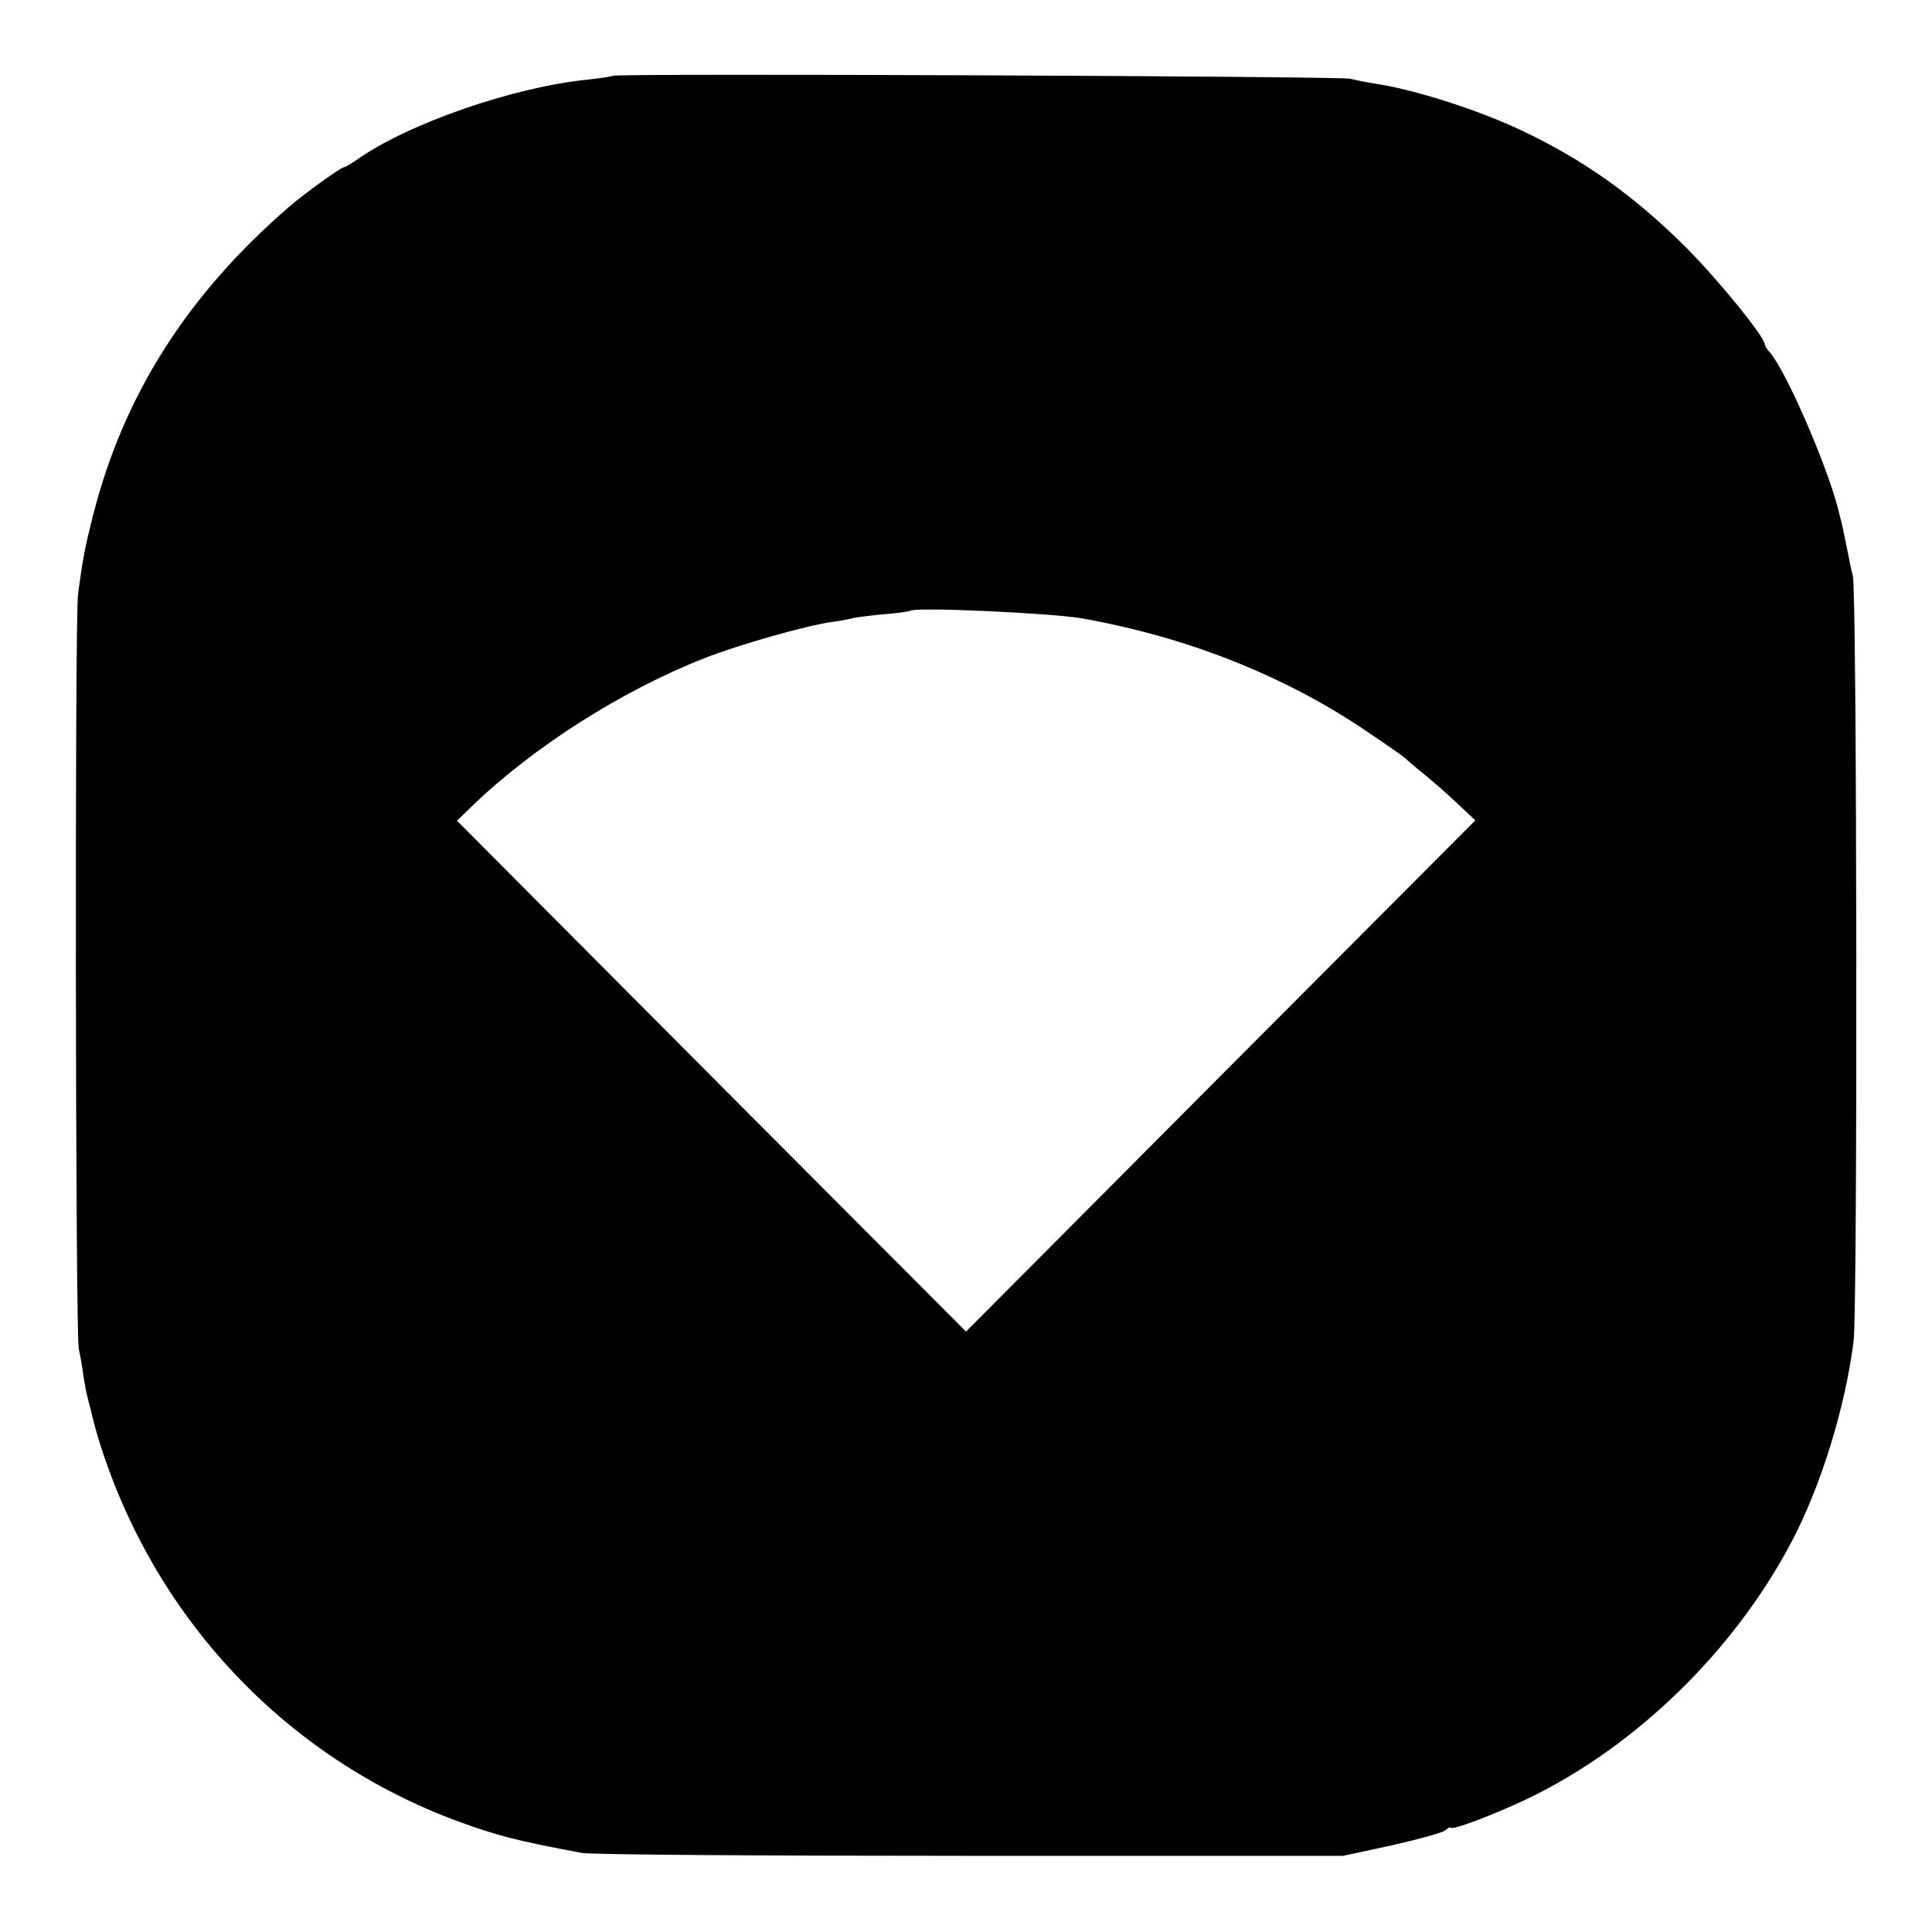
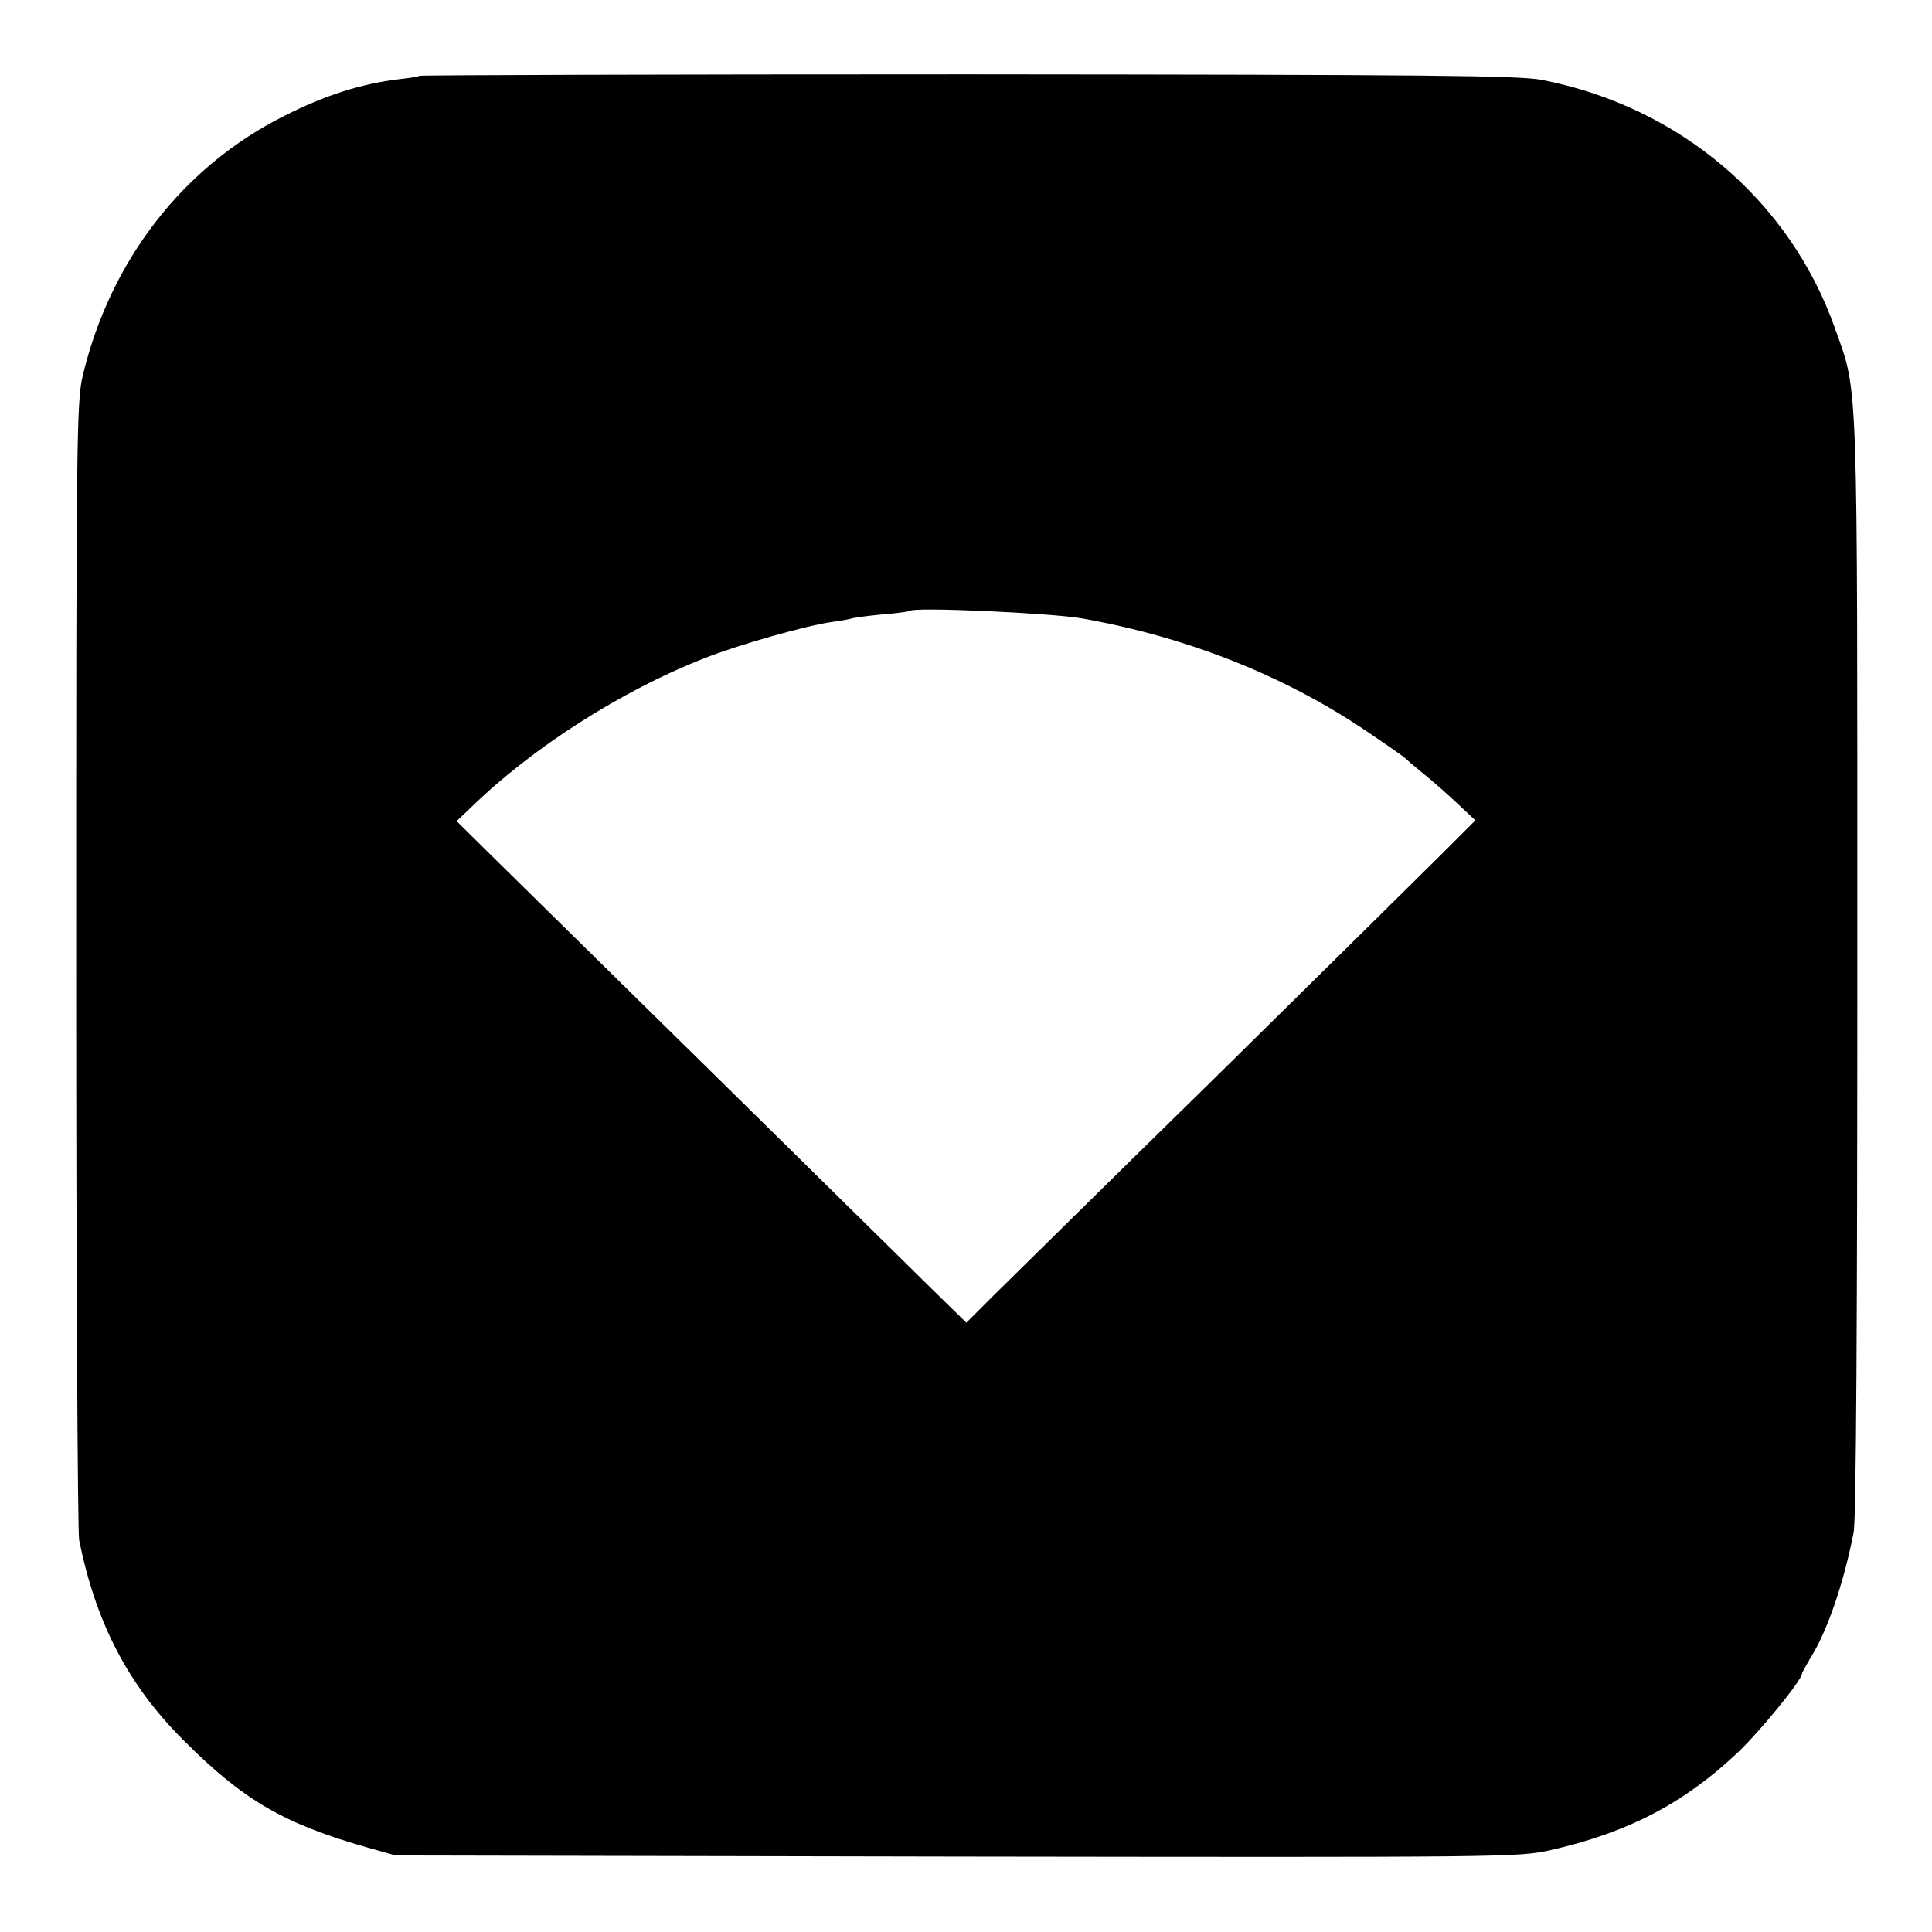
<svg xmlns="http://www.w3.org/2000/svg" version="1.0" width="520pt" height="520pt" viewBox="0 0 520 520" preserveAspectRatio="xMidYMid meet">
  <g transform="translate(0,520) scale(0.1,-0.1)" fill="#000000" stroke="none">
-     <path d="M1649 4996 c-2 -2 -31 -6 -64 -10 -200 -19 -489 -119 -626 -217 -15 -10 -30 -19 -33 -19 -8 0 -104 -69 -146 -105 -275 -237 -447 -508 -529 -830 -22 -87 -28 -116 -41 -215 -9 -70 -7 -1988 2 -2030 3 -14 9 -45 12 -70 4 -25 9 -53 12 -62 2 -9 6 -25 9 -35 2 -11 10 -42 18 -69 146 -483 503 -865 972 -1037 104 -38 159 -52 330 -84 22 -5 492 -8 1045 -8 l1005 0 130 28 c71 16 136 34 144 40 8 7 15 10 15 8 2 -9 115 34 206 77 292 140 557 398 712 692 79 150 144 360 167 540 11 86 9 2021 -2 2060 -4 14 -9 39 -12 55 -5 26 -16 79 -20 95 -1 3 -5 19 -9 35 -32 121 -140 368 -182 416 -8 8 -14 19 -14 22 0 20 -126 175 -214 263 -140 139 -274 234 -441 313 -116 55 -287 110 -395 126 -25 4 -54 10 -65 13 -22 7 -1979 15 -1986 8z m1261 -1460 c283 -50 544 -153 765 -302 55 -37 102 -70 105 -73 3 -3 26 -23 52 -44 26 -21 68 -58 93 -82 l46 -43 -686 -688 -685 -688 -685 687 -685 688 38 37 c165 160 405 313 627 400 93 37 278 89 344 98 25 3 48 8 52 9 3 2 39 7 80 11 40 3 76 8 78 10 12 11 378 -6 461 -20z" />
+     <path d="M1129 4996 c-2 -2 -26 -6 -54 -9 -101 -12 -200 -43 -310 -99 -272 -136 -468 -389 -542 -698 -17 -70 -18 -169 -18 -1585 0 -830 4 -1528 8 -1550 45 -223 132 -391 282 -540 160 -160 267 -223 495 -288 l75 -21 1510 -3 c1468 -2 1512 -2 1597 17 208 47 358 125 502 260 60 56 176 198 176 215 0 3 11 22 23 43 44 69 89 199 116 337 7 32 10 583 10 1525 0 1617 3 1538 -60 1716 -122 345 -419 597 -789 669 -63 12 -304 14 -1546 15 -809 0 -1473 -2 -1475 -4z m1781 -1460 c283 -50 544 -153 765 -302 55 -37 102 -70 105 -73 3 -3 26 -23 52 -44 26 -21 68 -58 93 -82 l46 -43 -94 -94 c-51 -51 -326 -322 -611 -603 -286 -280 -552 -543 -592 -582 l-73 -73 -88 86 c-48 47 -315 310 -593 584 -278 273 -547 538 -598 588 l-93 92 39 37 c165 161 405 314 627 401 93 37 278 89 344 98 25 3 48 8 52 9 3 2 39 7 80 11 40 3 76 8 78 10 12 11 378 -6 461 -20z" />
  </g>
</svg>
